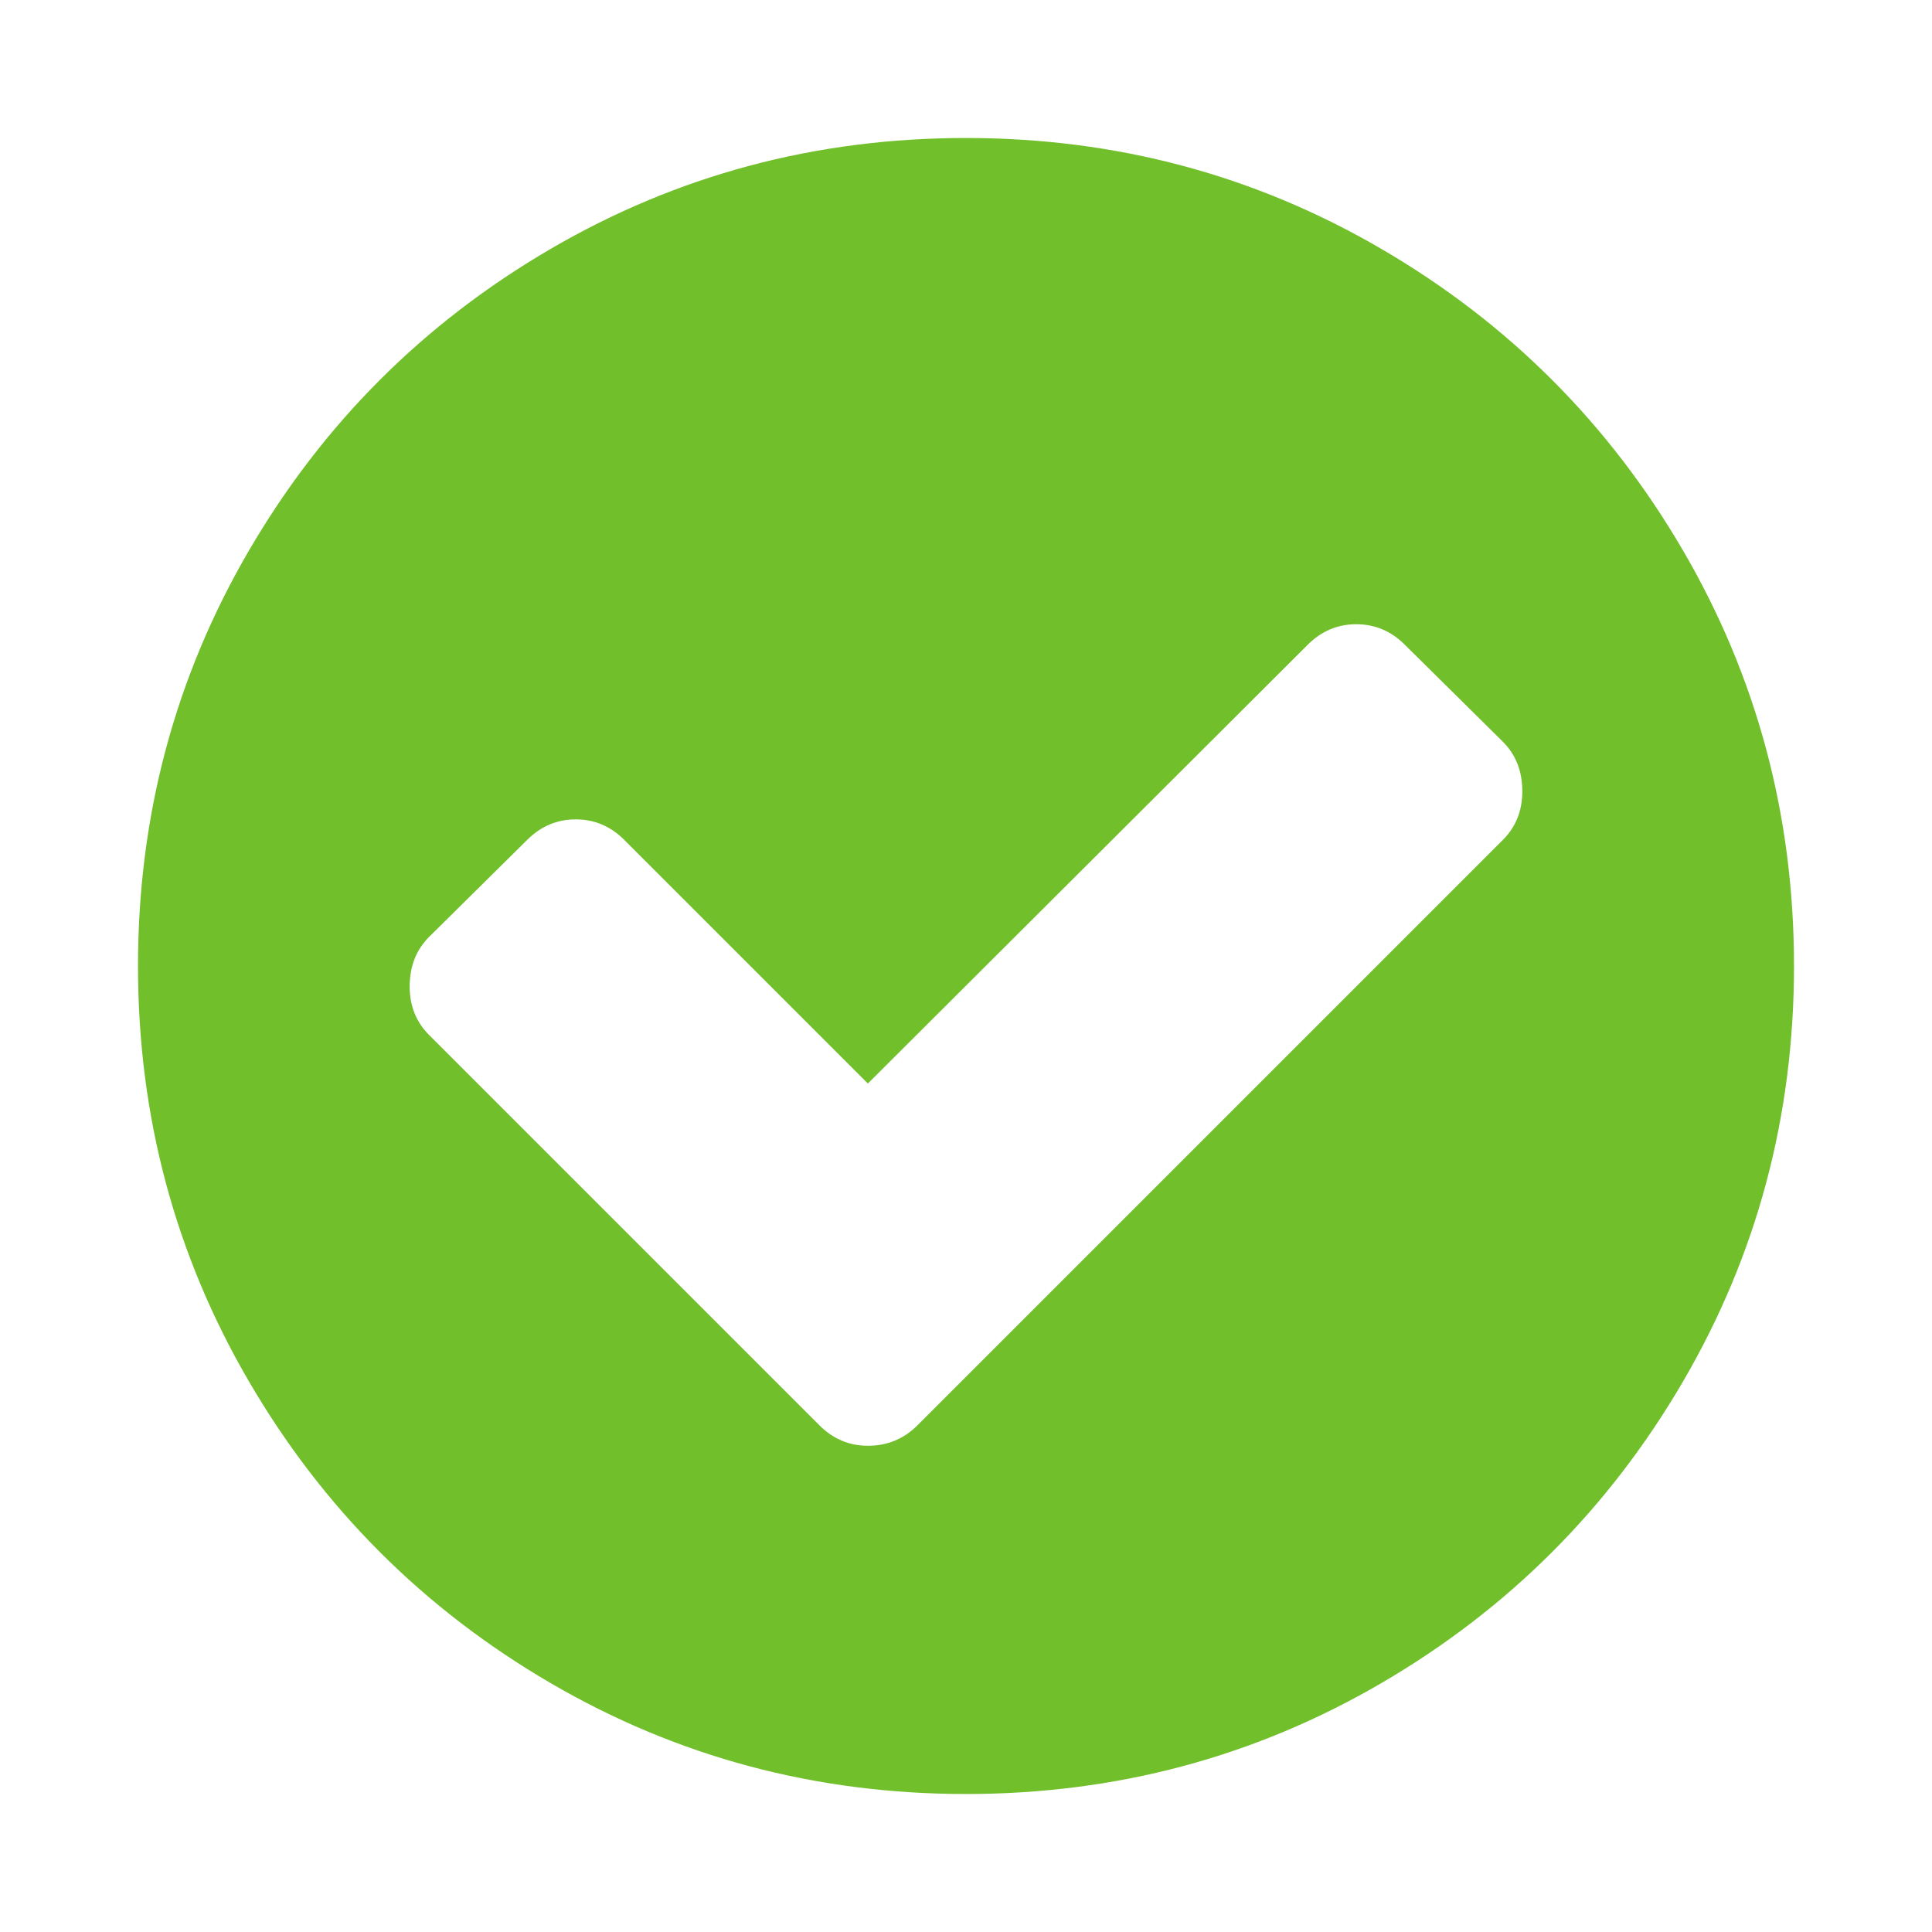
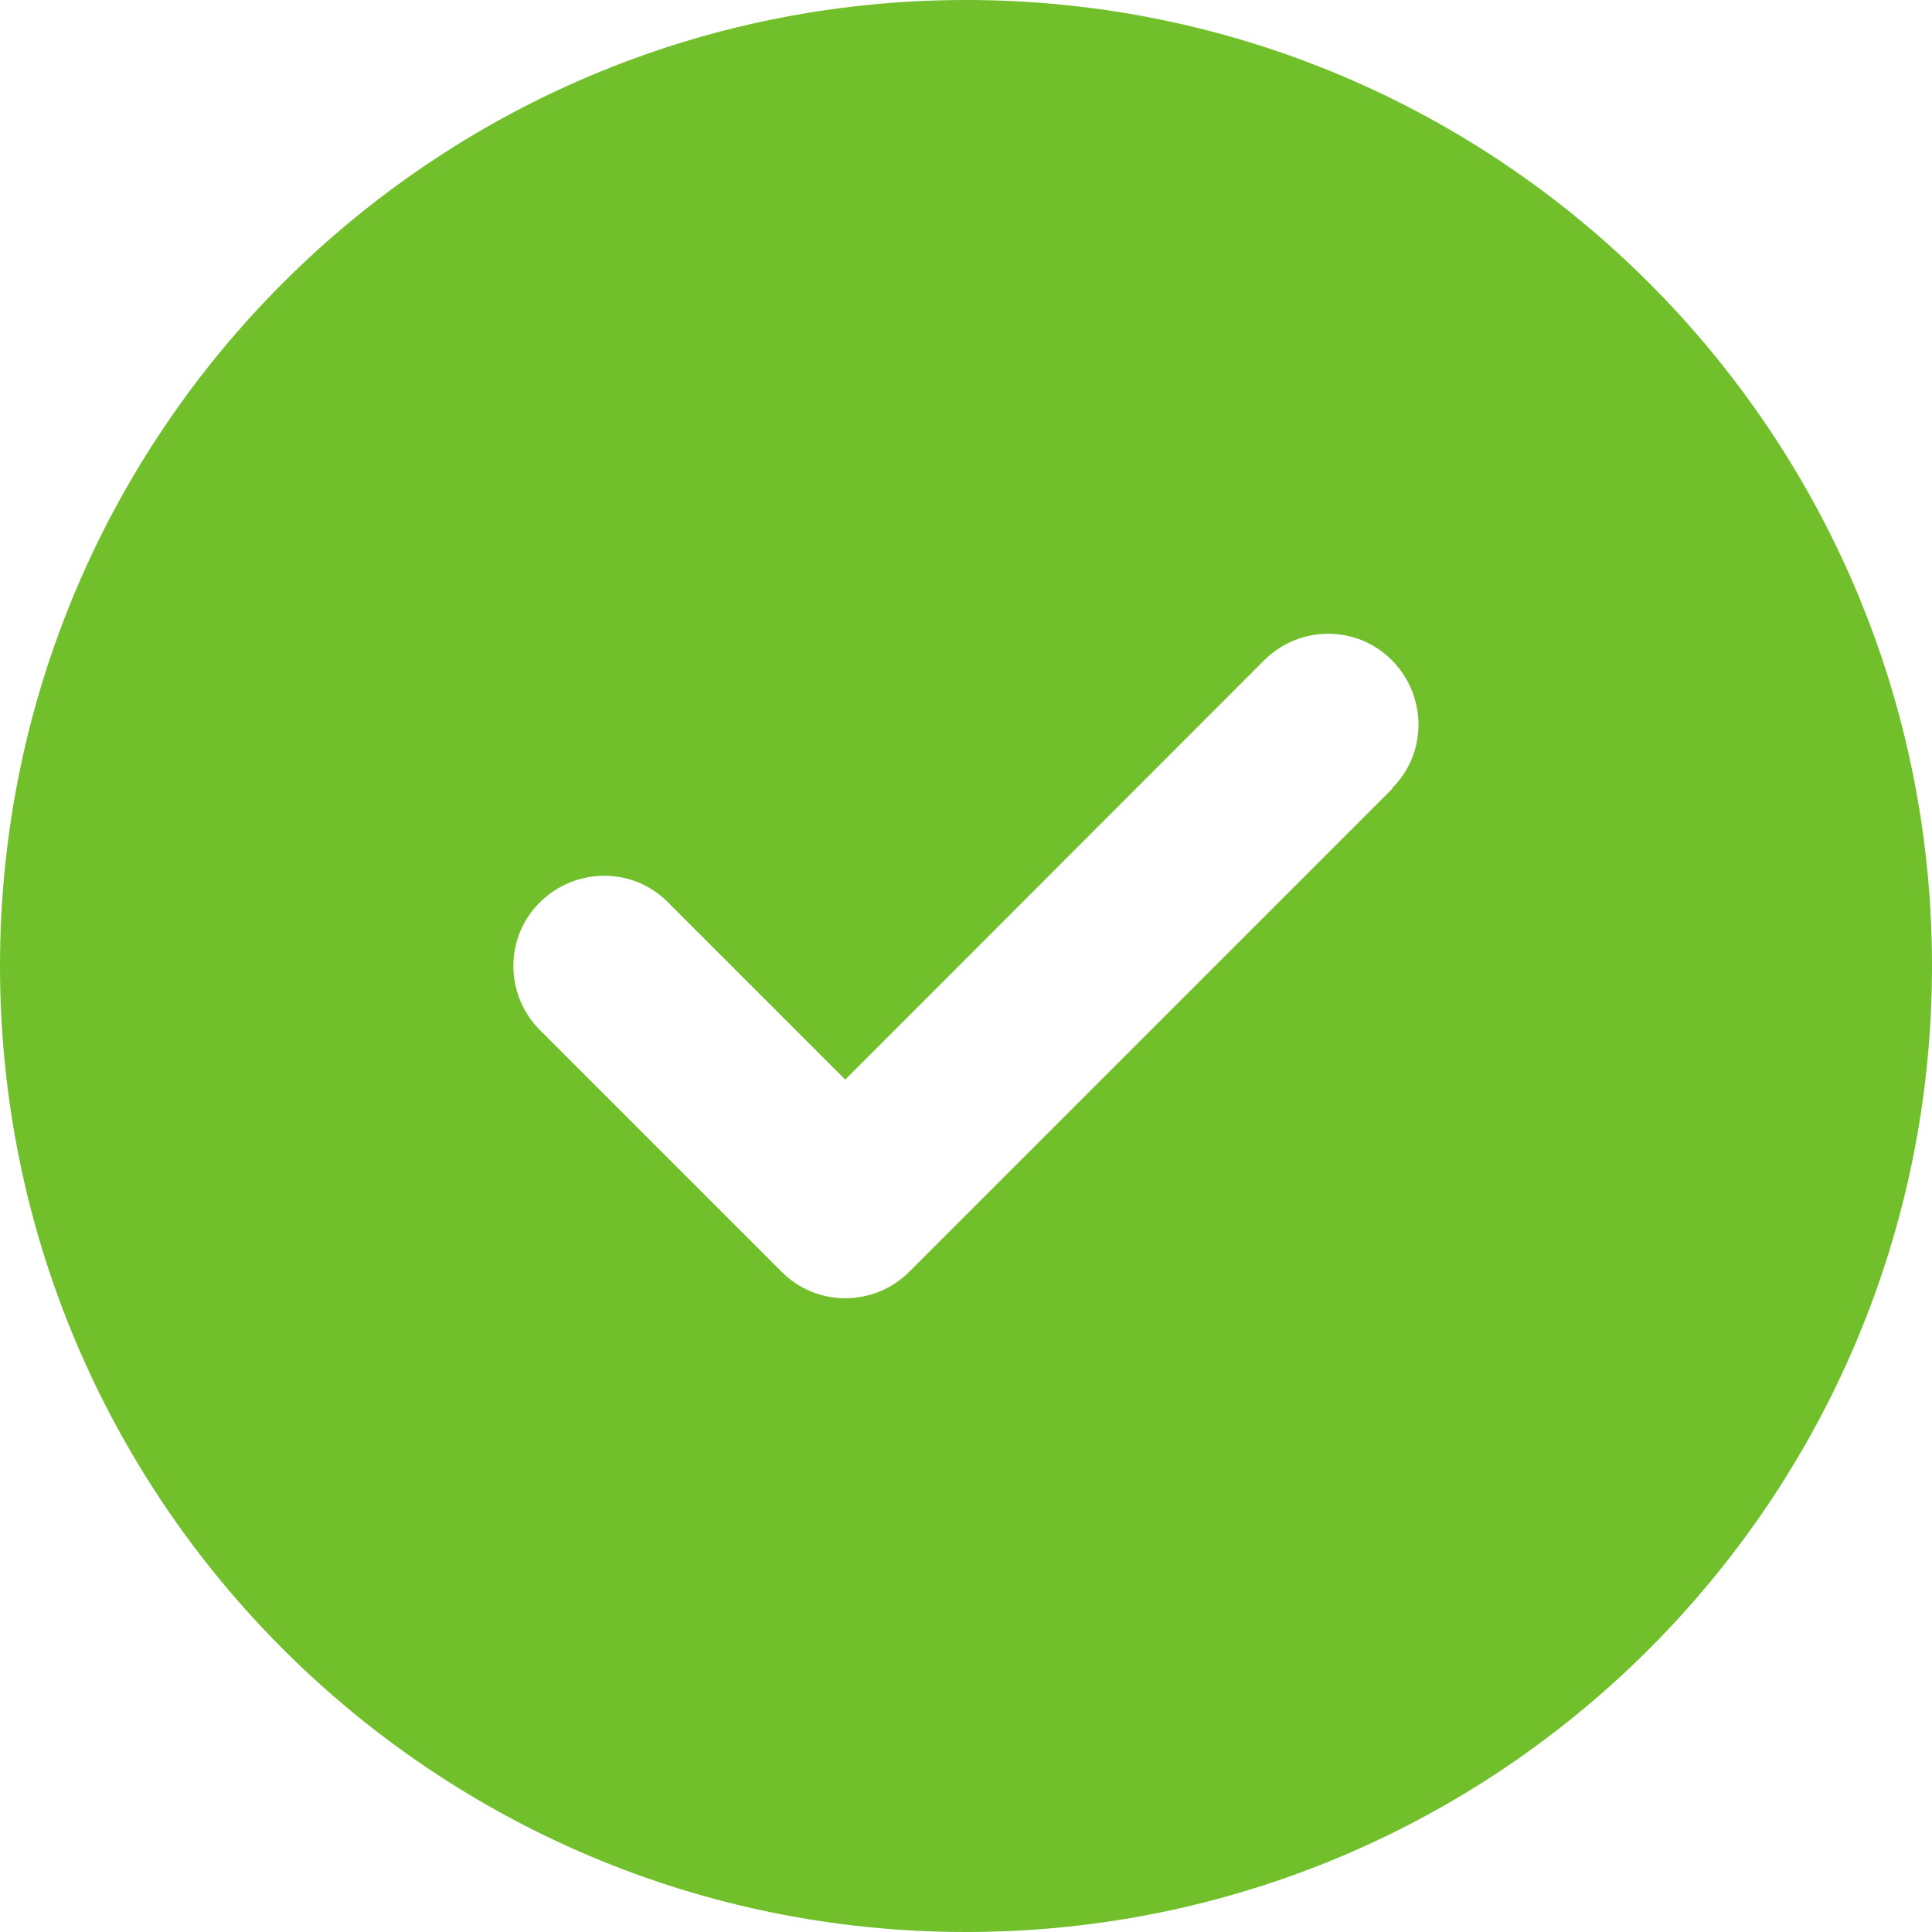
- <svg xmlns="http://www.w3.org/2000/svg" width="13" height="13" viewBox="0 0 1792 1792">
-   <path fill="#70bf2b" d="M1412 734q0-28-18-46l-91-90q-19-19-45-19t-45 19l-408 407-226-226q-19-19-45-19t-45 19l-91 90q-18 18-18 46 0 27 18 45l362 362q19 19 45 19 27 0 46-19l543-543q18-18 18-45zm252 162q0 209-103 385.5t-279.5 279.5-385.5 103-385.5-103-279.5-279.5-103-385.5 103-385.5 279.5-279.5 385.5-103 385.5 103 279.5 279.5 103 385.5z" />
+ <svg xmlns="http://www.w3.org/2000/svg" width="13" height="13" viewBox="0 0 512 512">
+   <path fill="#70bf2b" d="M256 512A256 256 0 1 0 256 0a256 256 0 1 0 0 512zM369 209L241 337c-9.4 9.4-24.6 9.4-33.9 0l-64-64c-9.4-9.4-9.4-24.6 0-33.9s24.6-9.4 33.9 0l47 47L335 175c9.4-9.4 24.6-9.4 33.9 0s9.4 24.6 0 33.9z" />
</svg>
